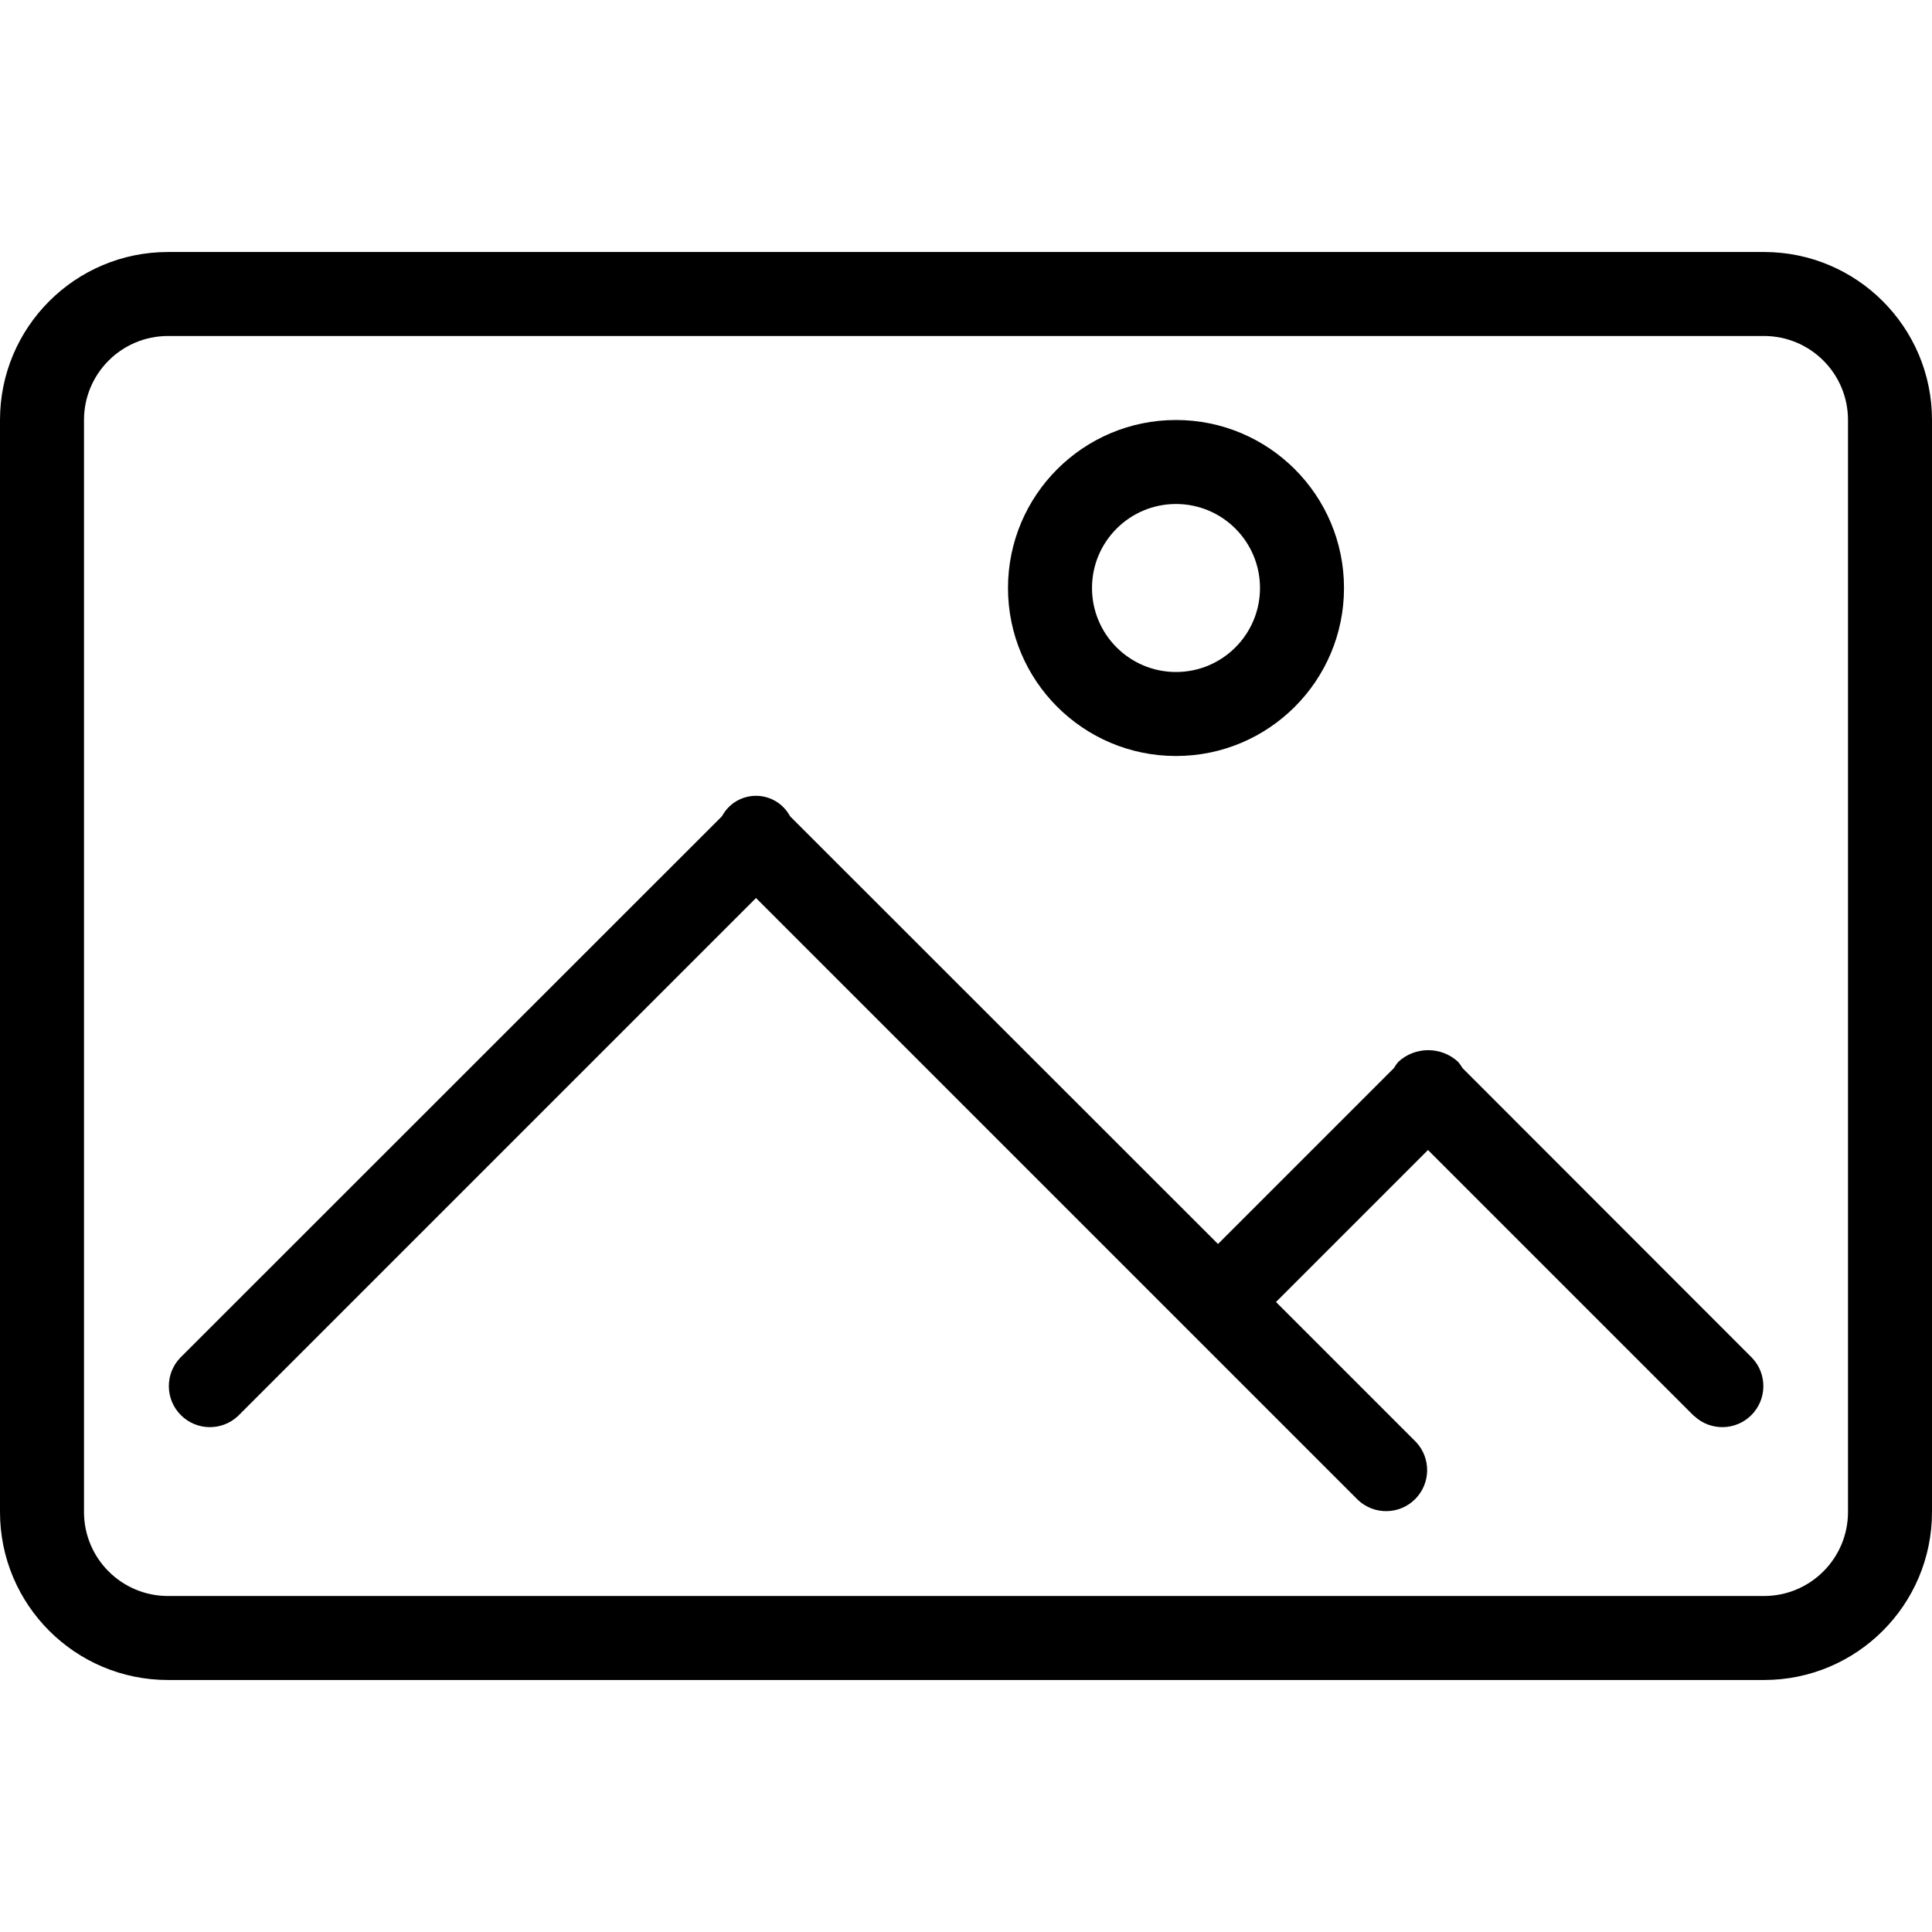
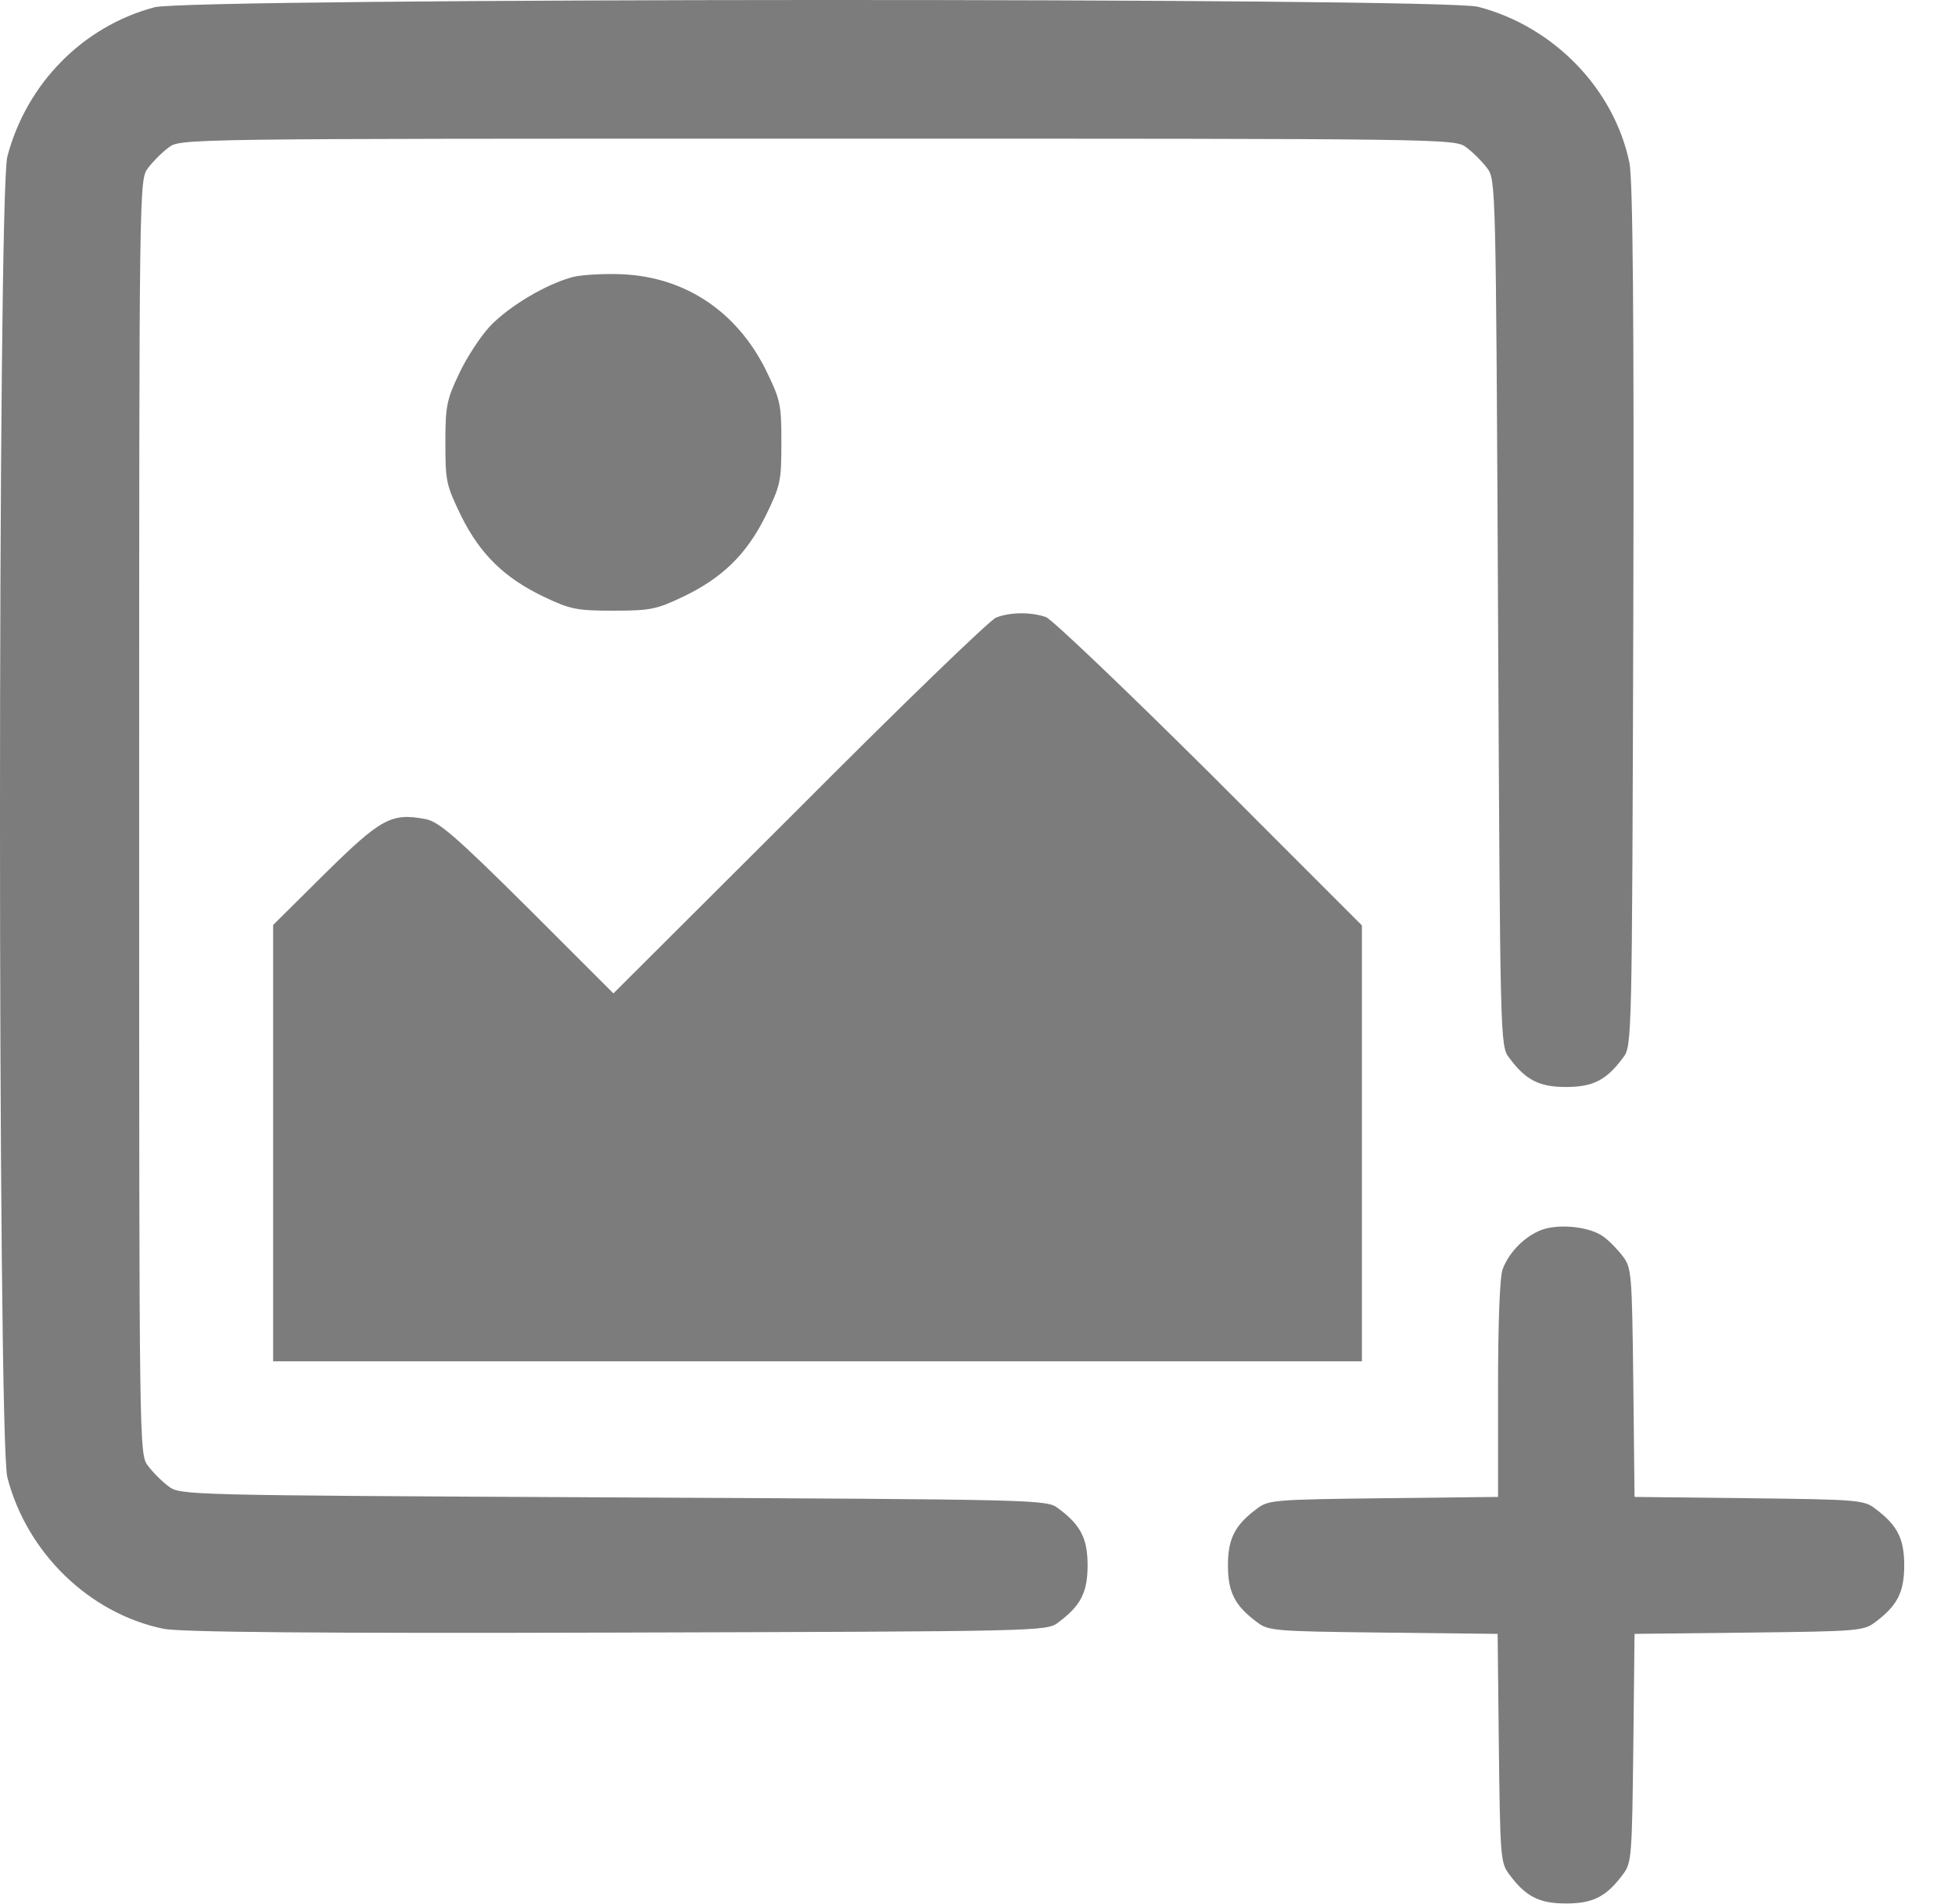
- <svg xmlns="http://www.w3.org/2000/svg" fill="#000000" width="800px" height="800px" viewBox="0 -6 46 46">
-   <path id="_18.Pictures-Day" data-name="18.Pictures-Day" d="M43,41H5a4,4,0,0,1-4-4V11A4,4,0,0,1,5,7H43a4,4,0,0,1,4,4V37A4,4,0,0,1,43,41Zm2-30a2,2,0,0,0-2-2H5a2,2,0,0,0-2,2V37a2,2,0,0,0,2,2H43a2,2,0,0,0,2-2ZM41.334,34.715,35,28.381,31.381,32l3.334,3.334a.977.977,0,0,1-1.381,1.381L19,22.381,6.666,34.715a.977.977,0,0,1-1.381-1.381l12.905-12.9a.9.9,0,0,1,.095-.144.918.918,0,0,1,1.525.144L30,30.619l4.19-4.19a1.023,1.023,0,0,1,.1-.144,1.05,1.05,0,0,1,1.43,0,1.023,1.023,0,0,1,.1.144l6.9,6.905a.977.977,0,0,1-1.381,1.381ZM29,19a4,4,0,1,1,4-4A4,4,0,0,1,29,19Zm0-6a2,2,0,1,0,2,2A2,2,0,0,0,29,13Z" transform="translate(-1 -7)" fill-rule="evenodd" />
+ <svg xmlns="http://www.w3.org/2000/svg" width="38" height="37" viewBox="0 0 38 37" fill="none">
+   <path d="M3.003 0.141C1.606 0.513 0.515 1.629 0.143 3.042C-0.048 3.753 -0.048 28.008 0.143 28.719C0.523 30.19 1.738 31.364 3.177 31.662C3.482 31.728 6.186 31.753 11.981 31.736C20.28 31.712 20.347 31.712 20.57 31.538C21.008 31.215 21.14 30.951 21.14 30.43C21.14 29.909 21.008 29.645 20.57 29.322C20.347 29.149 20.264 29.149 11.923 29.108C3.582 29.066 3.499 29.066 3.276 28.892C3.152 28.802 2.97 28.62 2.879 28.496C2.705 28.273 2.705 28.264 2.705 15.881C2.705 3.497 2.705 3.489 2.879 3.265C2.97 3.141 3.152 2.96 3.276 2.869C3.499 2.695 3.507 2.695 15.891 2.695C28.274 2.695 28.283 2.695 28.506 2.869C28.63 2.96 28.812 3.141 28.903 3.265C29.076 3.489 29.076 3.571 29.118 11.912C29.159 20.254 29.159 20.336 29.333 20.56C29.655 20.998 29.92 21.13 30.44 21.13C30.961 21.13 31.226 20.998 31.548 20.56C31.722 20.336 31.722 20.27 31.747 11.97C31.763 6.175 31.738 3.472 31.672 3.166C31.375 1.728 30.201 0.513 28.729 0.132C28.026 -0.05 3.681 -0.041 3.003 0.141Z" fill="#7C7C7C" />
+   <path d="M11.146 5.382C10.625 5.514 9.881 5.96 9.517 6.349C9.335 6.547 9.063 6.961 8.922 7.267C8.682 7.771 8.657 7.895 8.657 8.614C8.657 9.358 8.674 9.432 8.963 10.028C9.335 10.78 9.815 11.243 10.584 11.607C11.088 11.846 11.212 11.871 11.923 11.871C12.634 11.871 12.758 11.846 13.262 11.607C14.031 11.243 14.51 10.78 14.882 10.028C15.172 9.432 15.188 9.358 15.188 8.606C15.188 7.854 15.172 7.779 14.882 7.184C14.32 6.06 13.328 5.39 12.105 5.332C11.758 5.316 11.328 5.34 11.146 5.382Z" fill="#7C7C7C" />
+   <path d="M19.363 12.004C19.247 12.045 17.528 13.706 15.544 15.699L11.923 19.311L10.253 17.641C8.831 16.228 8.525 15.972 8.269 15.922C7.607 15.798 7.409 15.905 6.318 16.98L5.309 17.98V22.221V26.462H15.891H26.472V22.221V17.989L23.521 15.037C21.892 13.417 20.454 12.045 20.33 11.995C20.041 11.896 19.644 11.896 19.363 12.004Z" fill="#7C7C7C" />
+   <path d="M29.903 23.933C29.597 24.073 29.325 24.362 29.209 24.668C29.151 24.809 29.118 25.718 29.118 26.999V29.099L26.894 29.124C24.794 29.149 24.654 29.157 24.439 29.322C24.001 29.645 23.868 29.909 23.868 30.43C23.868 30.951 24.001 31.215 24.439 31.538C24.654 31.703 24.794 31.712 26.886 31.736L29.11 31.761L29.134 33.985C29.159 36.076 29.167 36.217 29.333 36.432C29.655 36.87 29.92 37.002 30.441 37.002C30.961 37.002 31.226 36.87 31.548 36.432C31.714 36.217 31.722 36.076 31.747 33.985L31.771 31.761L33.995 31.736C36.087 31.712 36.227 31.703 36.442 31.538C36.88 31.215 37.013 30.951 37.013 30.43C37.013 29.909 36.88 29.645 36.442 29.322C36.227 29.157 36.087 29.149 33.995 29.124L31.771 29.099L31.747 26.875C31.722 24.784 31.714 24.643 31.548 24.428C31.457 24.305 31.284 24.123 31.168 24.04C30.887 23.833 30.234 23.775 29.903 23.933Z" fill="#7C7C7C" />
</svg>
